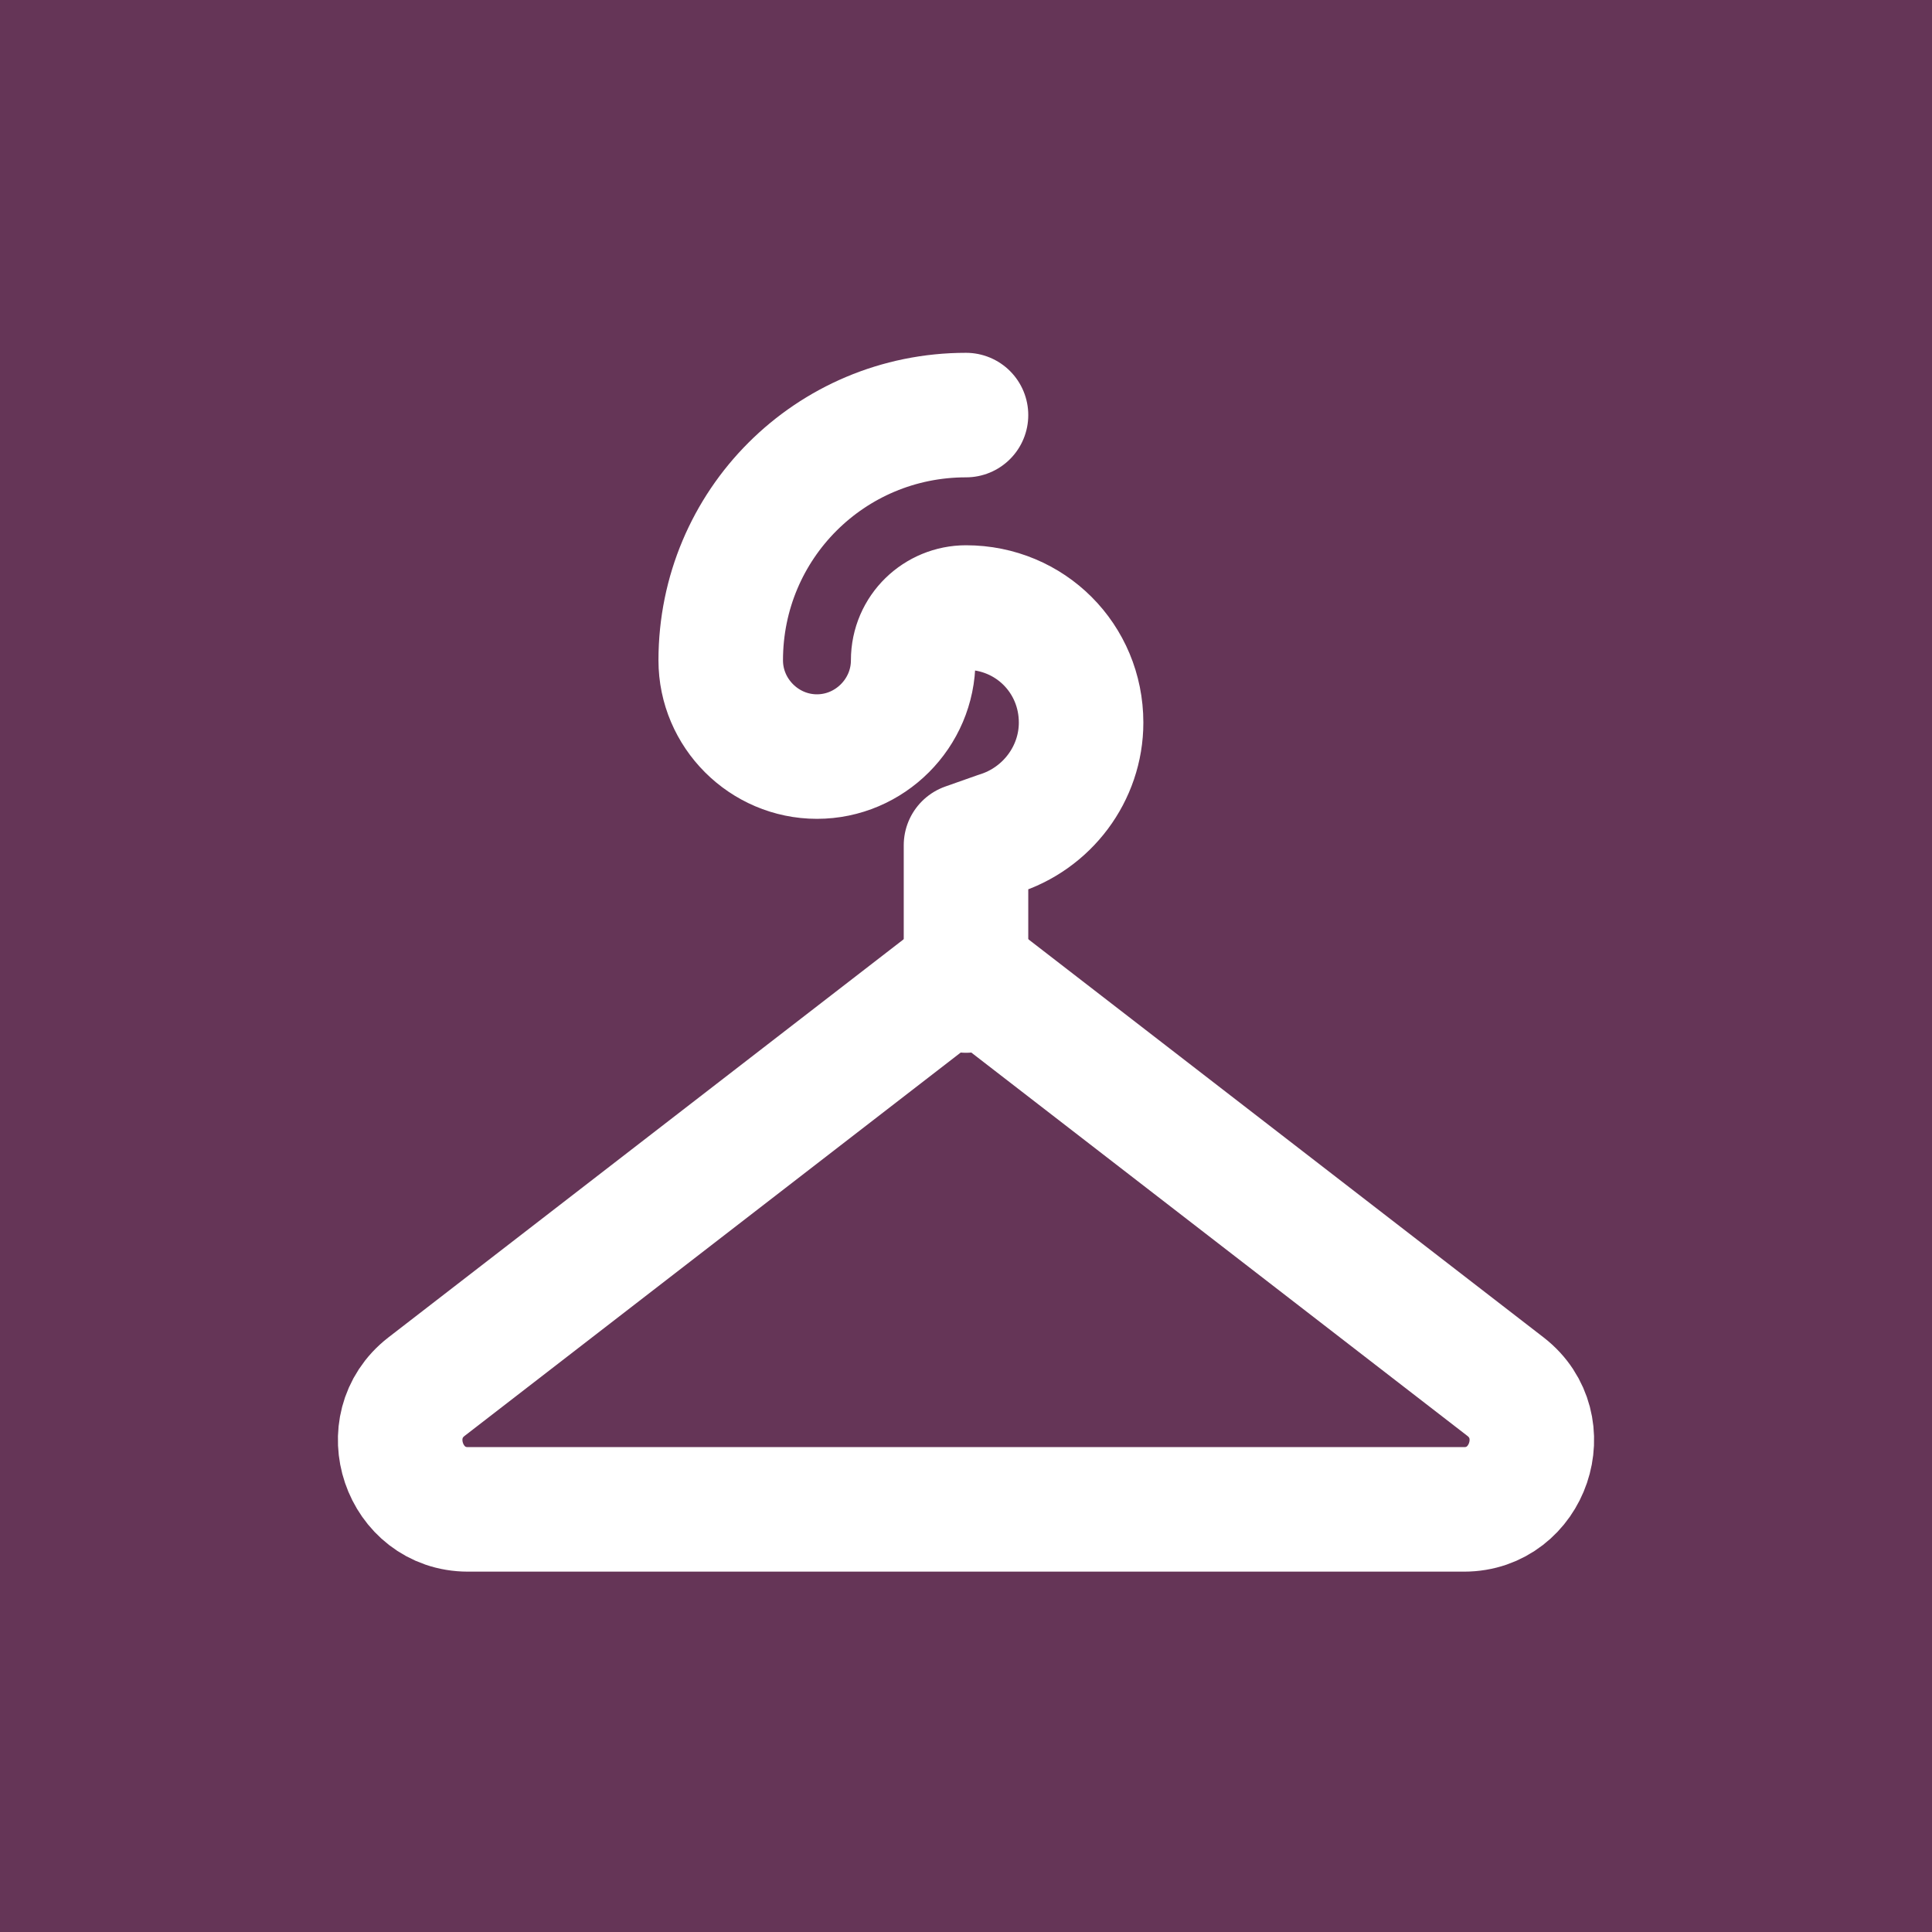
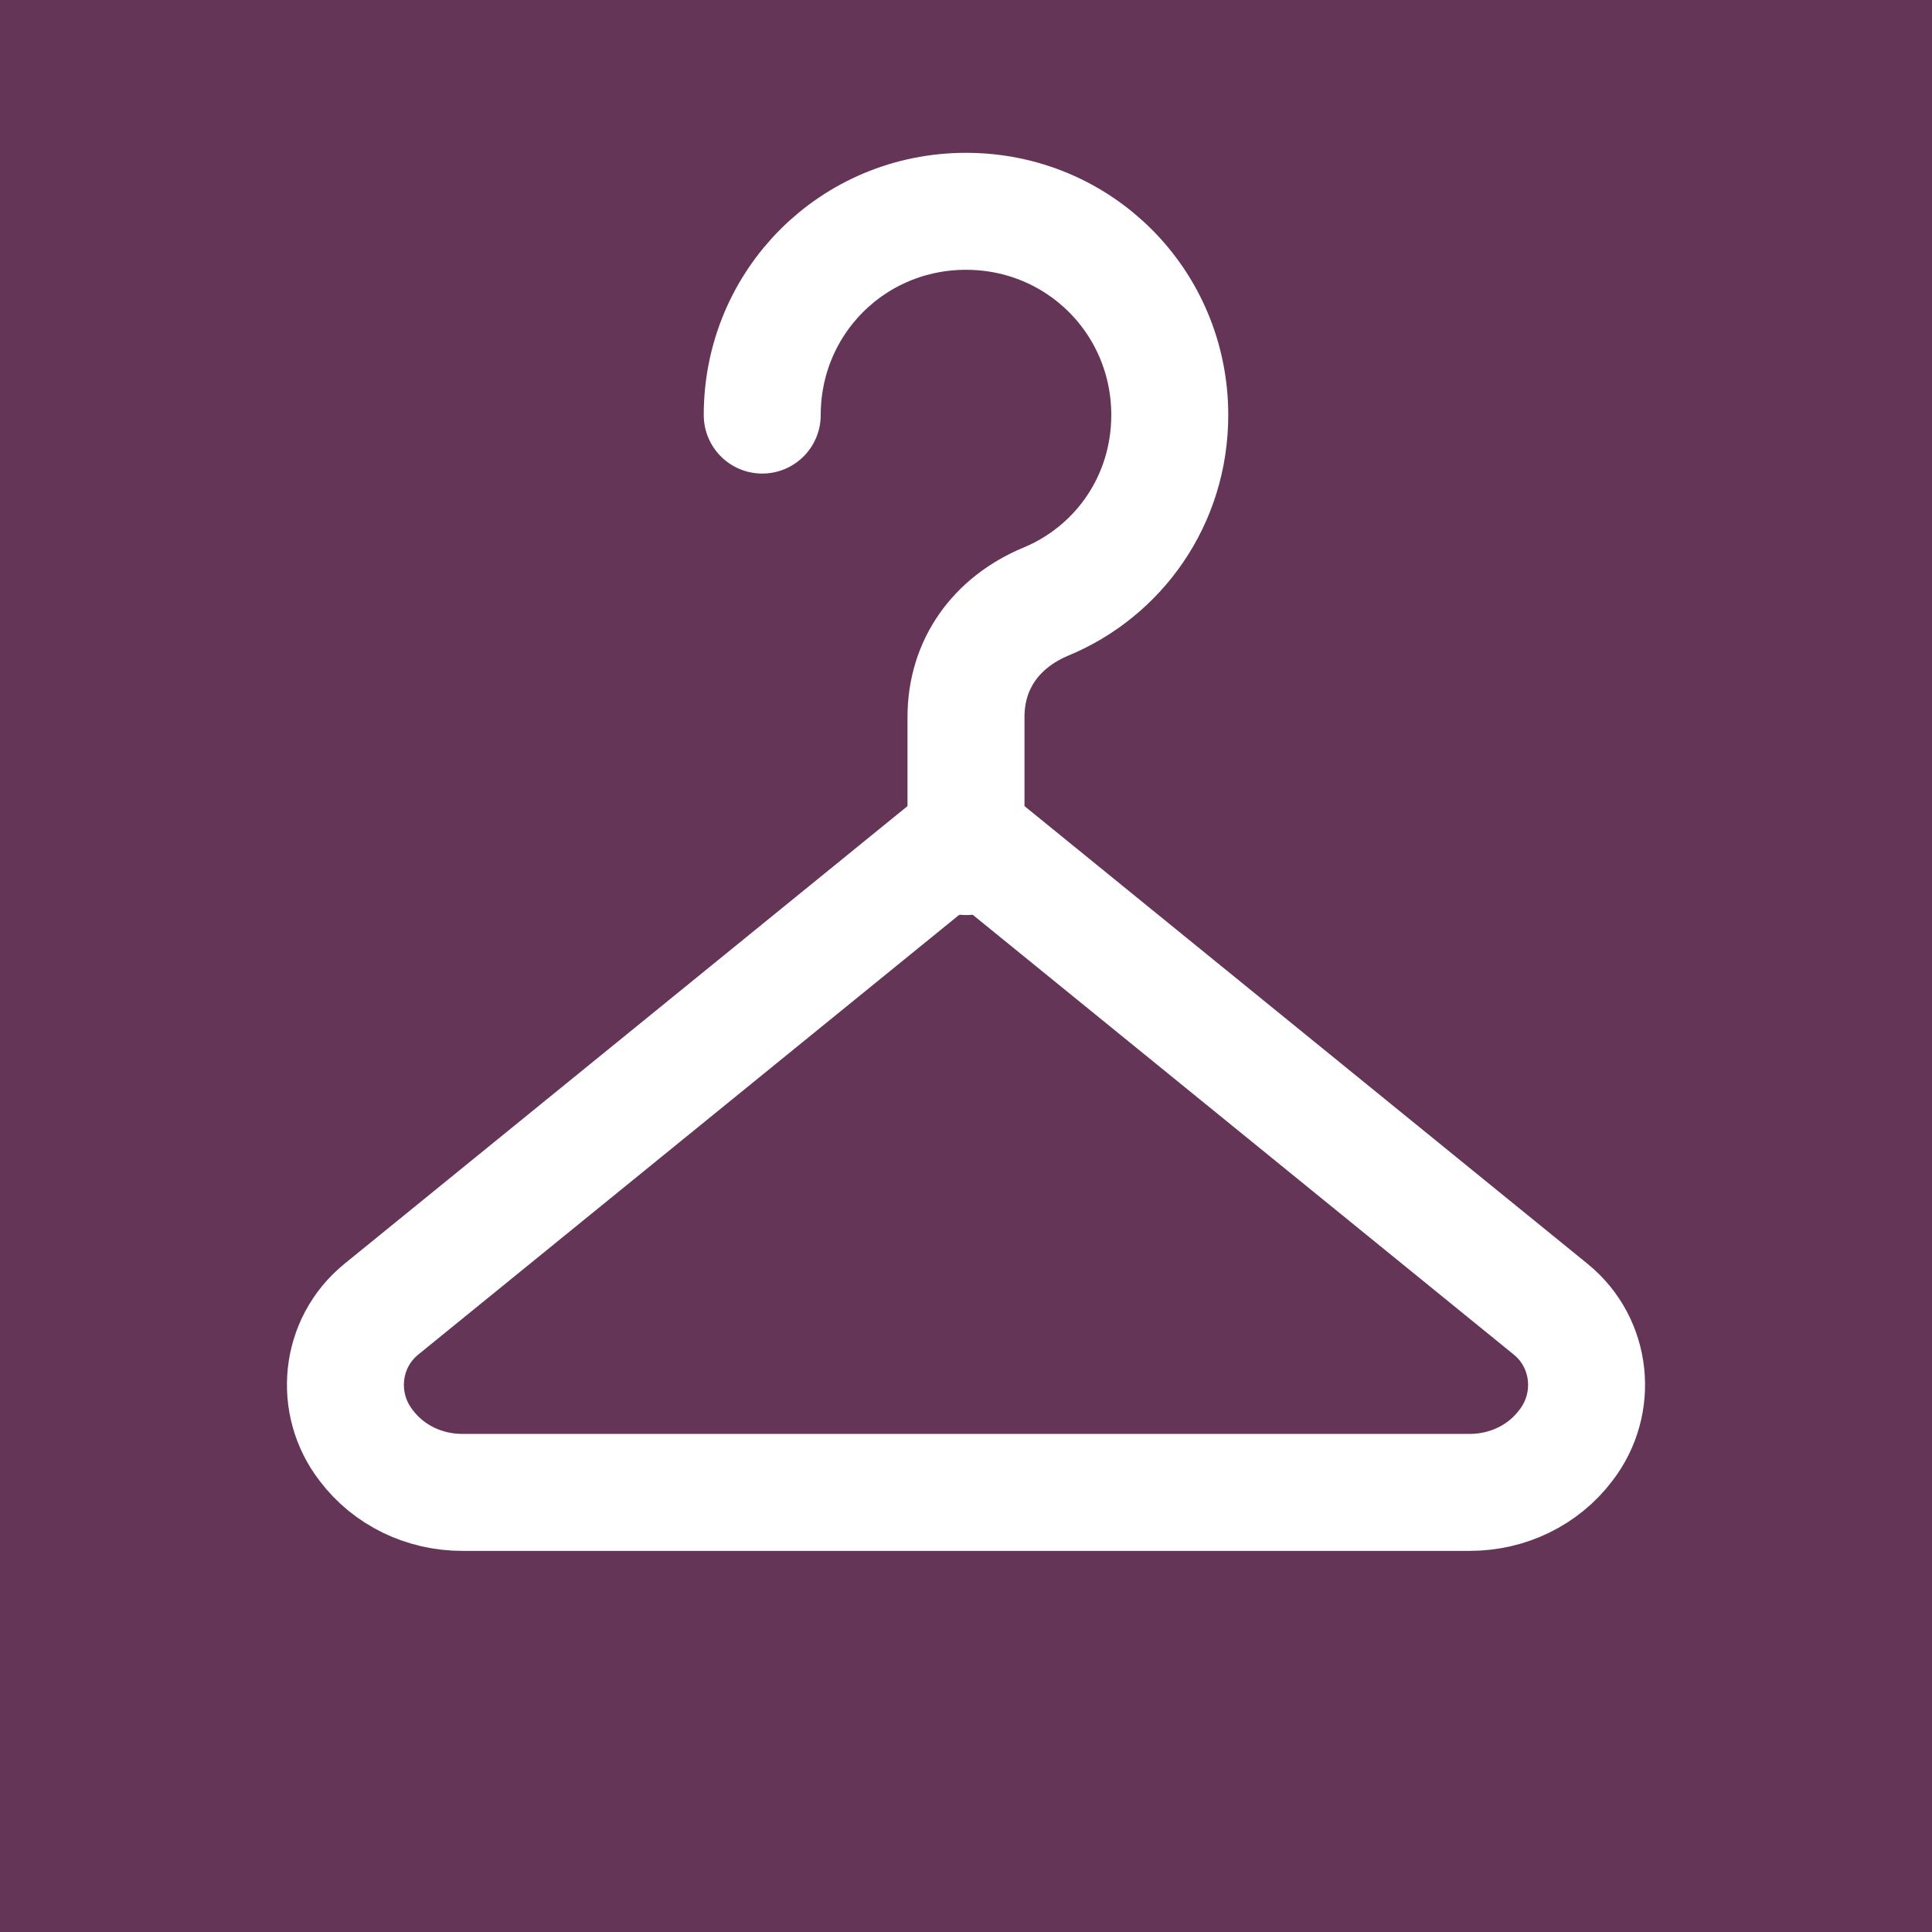
<svg xmlns="http://www.w3.org/2000/svg" viewBox="0 0 1024 1024">
  <rect width="1024" height="1024" fill="#653557" />
-   <path d="M512 220c-72 0-130 58-130 130 0 28 23 51 51 51s51-23 51-51c0-16 13-28 28-28 34 0 61 27 61 61 0 27-18 51-44 59l-17 6v77" fill="none" stroke="#fff" stroke-width="66" stroke-linecap="round" stroke-linejoin="round" />
-   <path d="M512 514 226 735c-27 21-12 65 22 65h528c34 0 49-44 22-65L512 514Z" fill="none" stroke="#fff" stroke-width="66" stroke-linecap="round" stroke-linejoin="round" />
+   <path d="M404 220c0-60 48-108 108-108s108 48 108 108c0 45-27 83-66 99-26 11-42 33-42 61v74" fill="none" stroke="#fff" stroke-width="62" stroke-linecap="round" />
+   <path d="M512 442 202 694c-22 18-25 50-8 72 12 16 31 25 51 25h534c20 0 39-9 51-25 17-22 14-54-8-72L512 442Z" fill="none" stroke="#fff" stroke-width="62" stroke-linecap="round" stroke-linejoin="round" />
</svg>
